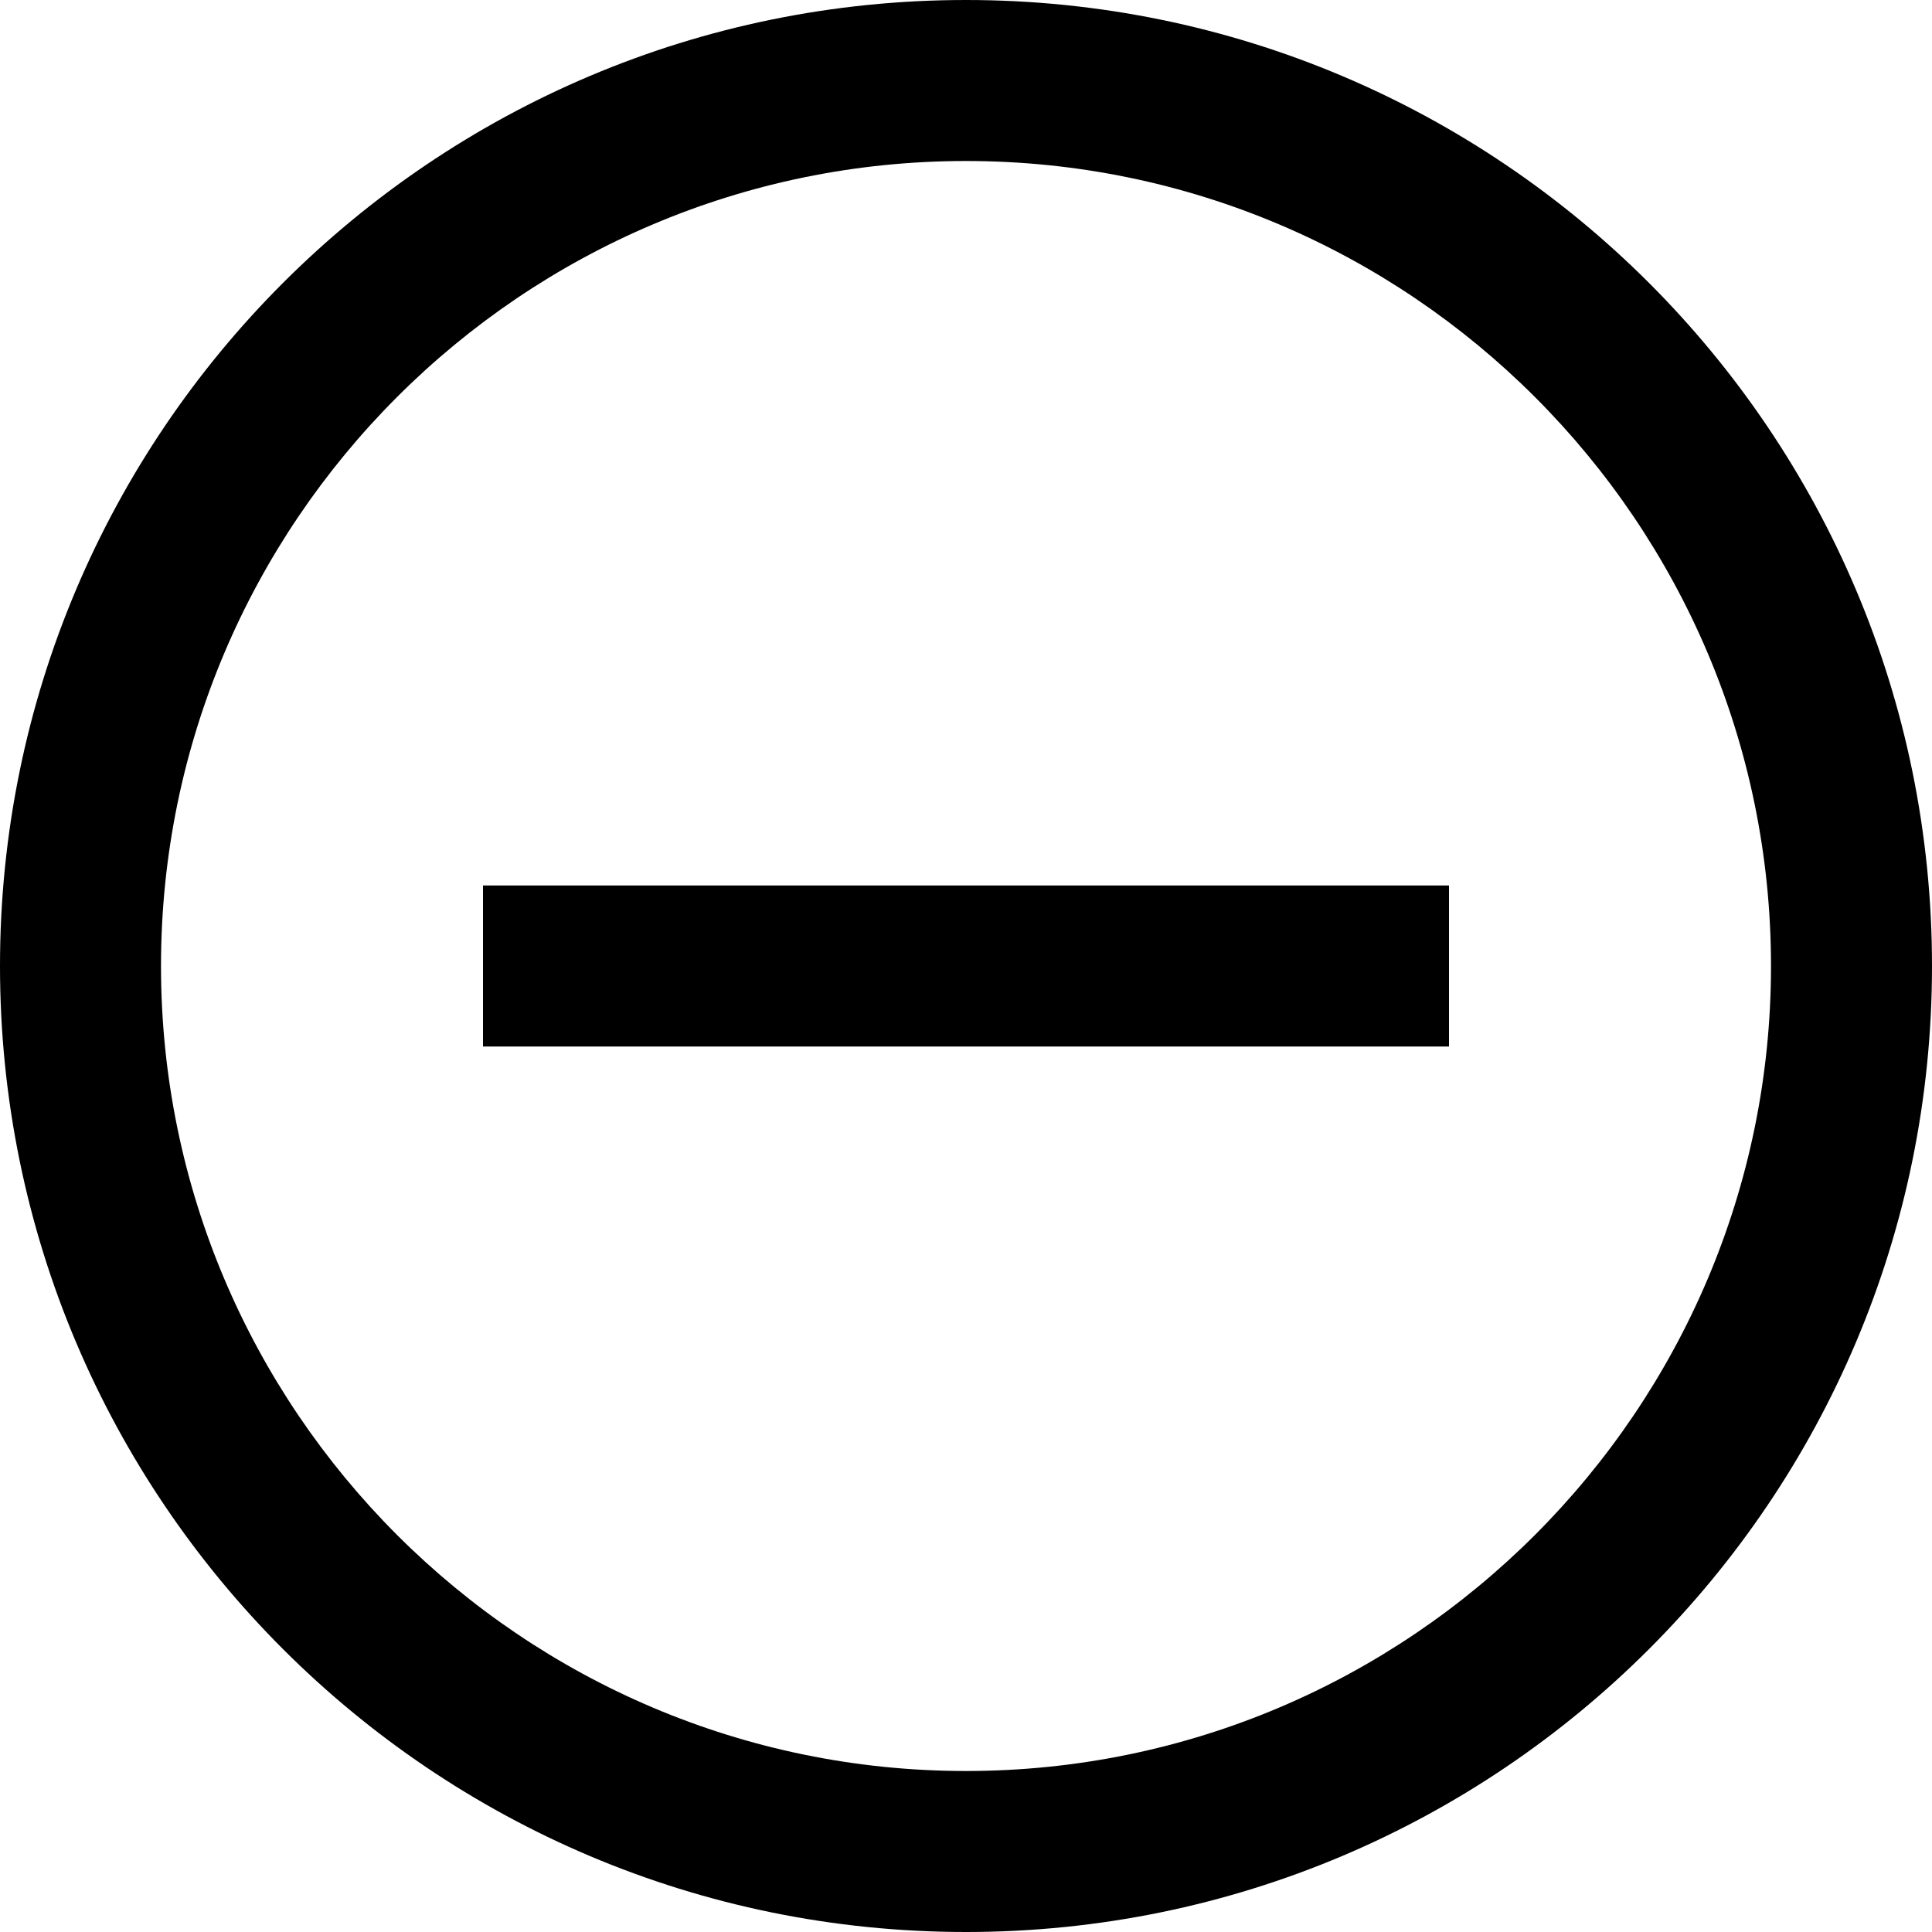
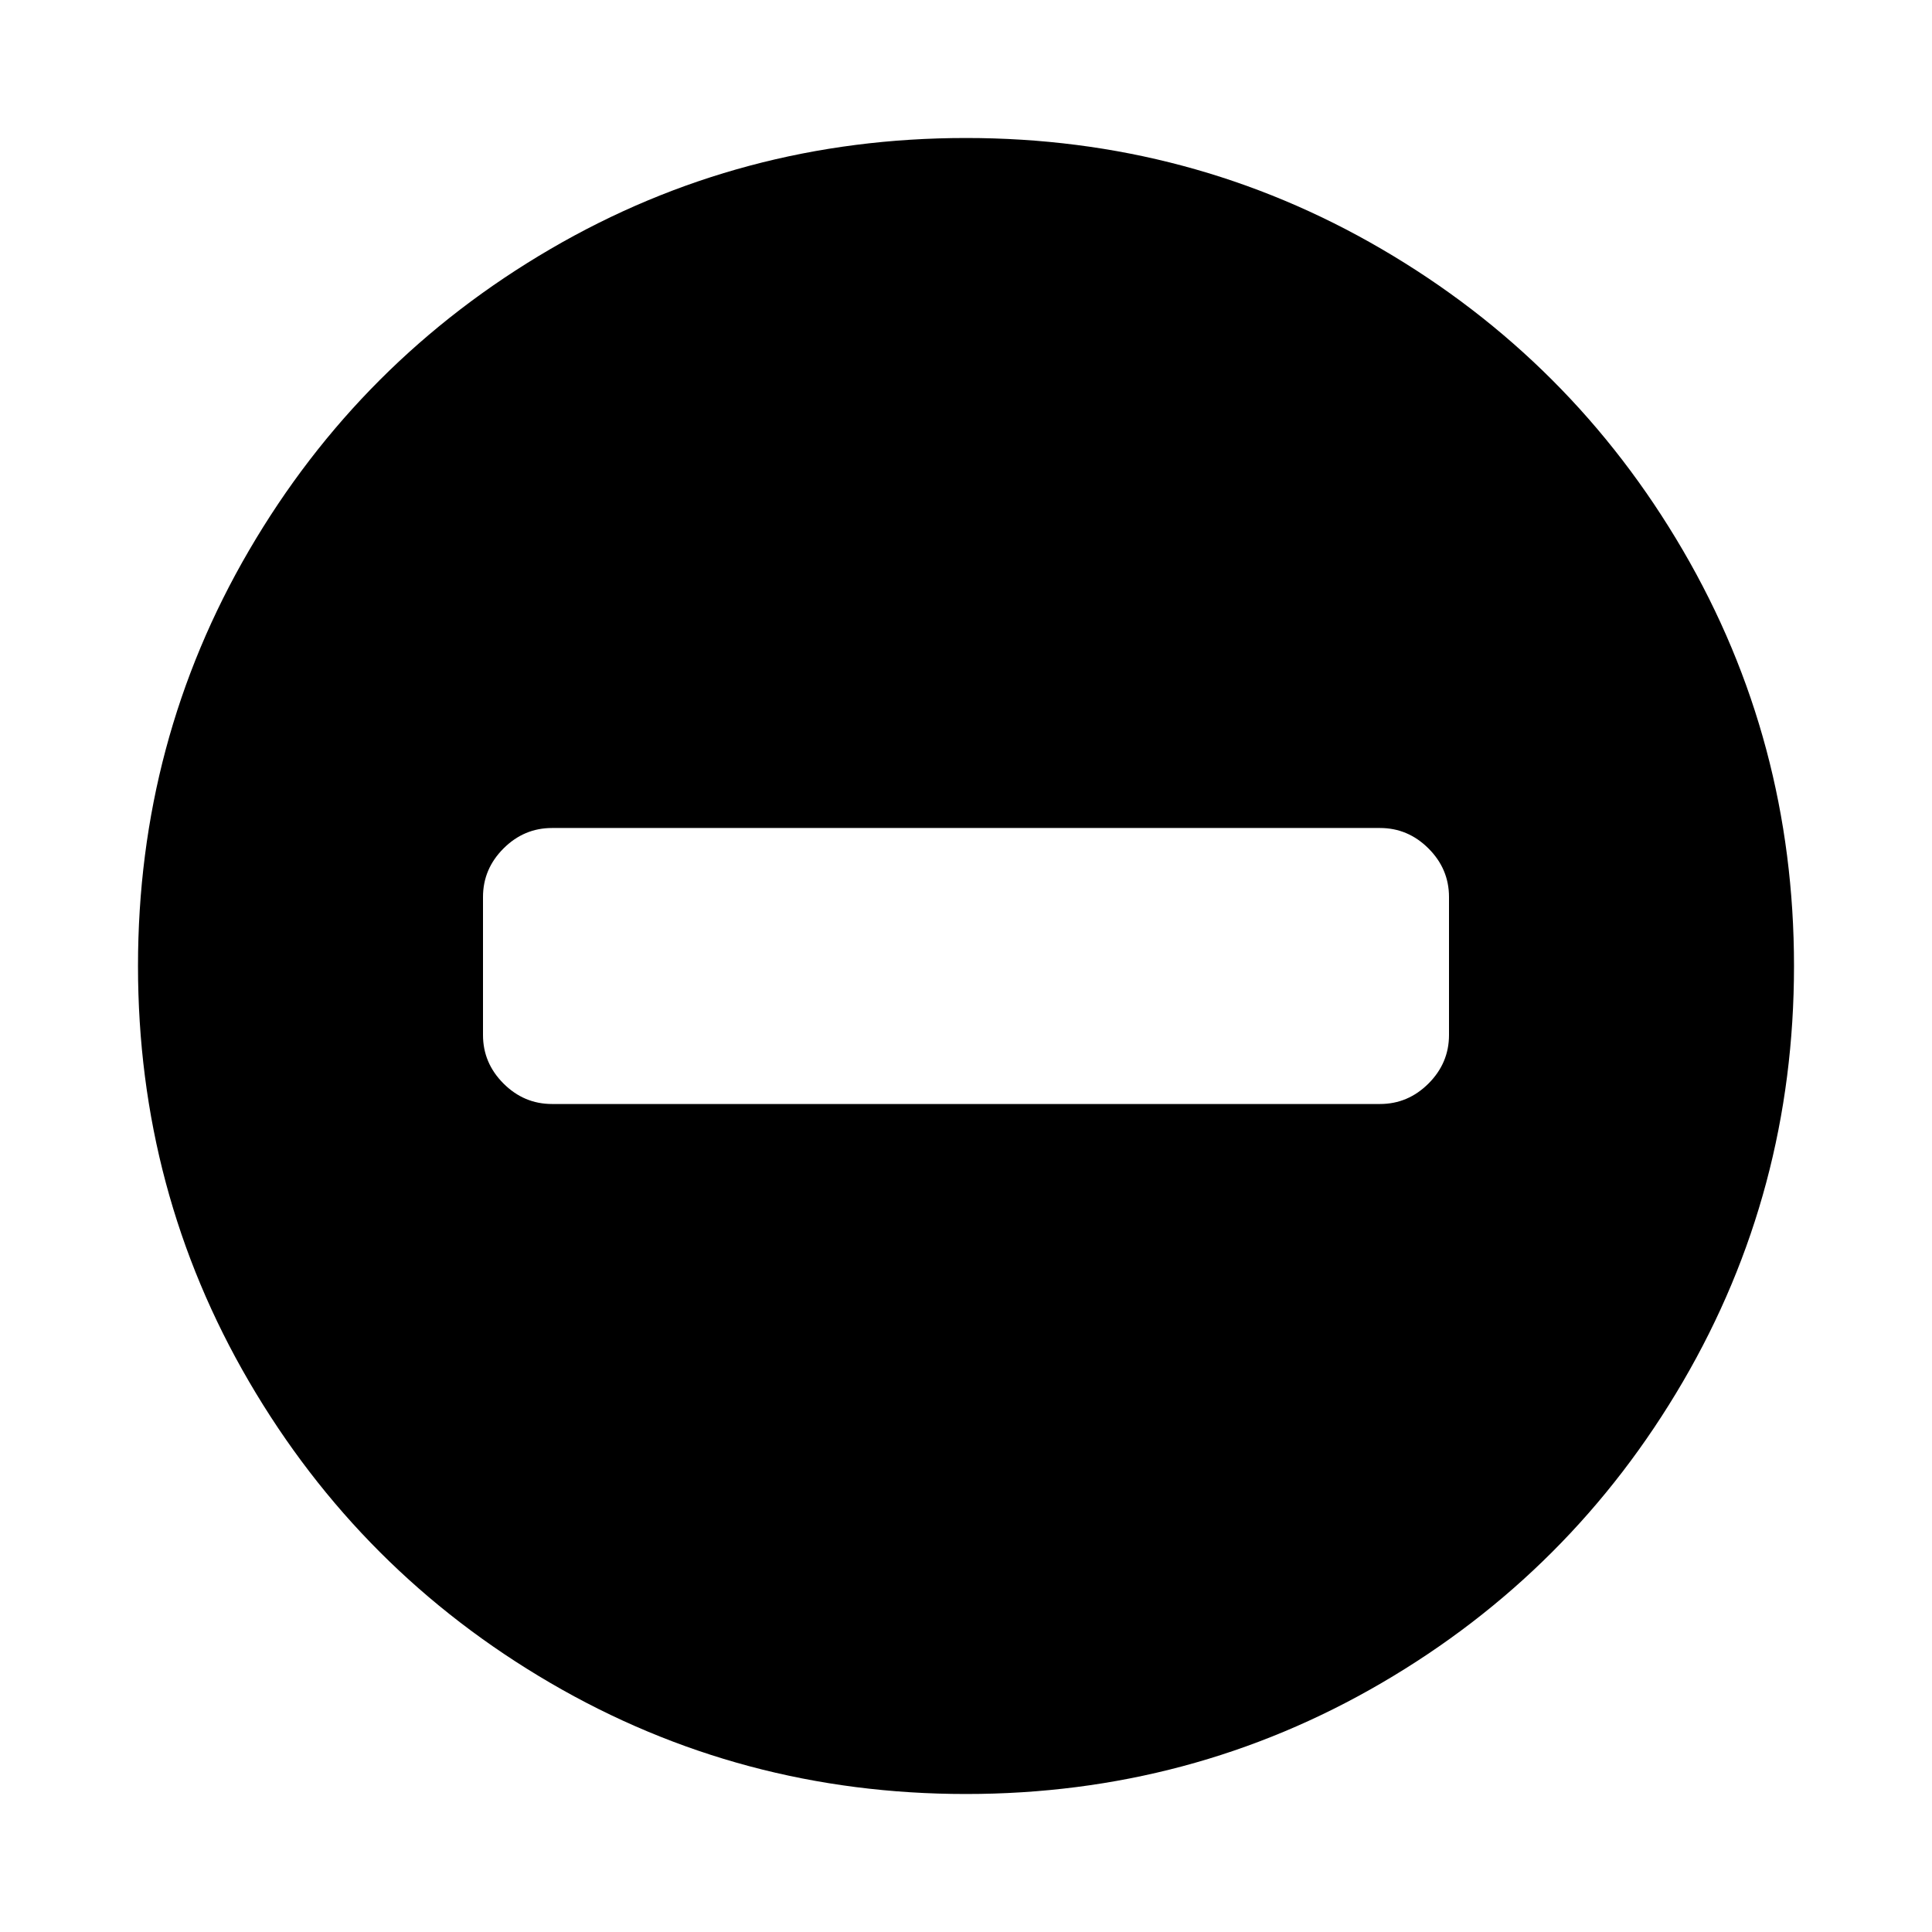
- <svg xmlns="http://www.w3.org/2000/svg" width="24" height="24" viewBox="0 0 24 24">
-   <path d="M12 2c5.514 0 10 4.486 10 10s-4.486 10-10 10-10-4.486-10-10 4.486-10 10-10zm0-2c-6.627 0-12 5.373-12 12s5.373 12 12 12 12-5.373 12-12-5.373-12-12-12zm6 13h-12v-2h12v2z" />
+ <svg xmlns="http://www.w3.org/2000/svg" width="1792" height="1792" viewBox="0 0 1792 1792">
+   <path d="M1344 960v-128q0-26-19-45t-45-19h-768q-26 0-45 19t-19 45v128q0 26 19 45t45 19h768q26 0 45-19t19-45zm320-64q0 209-103 385.5t-279.5 279.5-385.5 103-385.5-103-279.5-279.5-103-385.5 103-385.5 279.5-279.5 385.5-103 385.5 103 279.5 279.5 103 385.5z" />
</svg>
